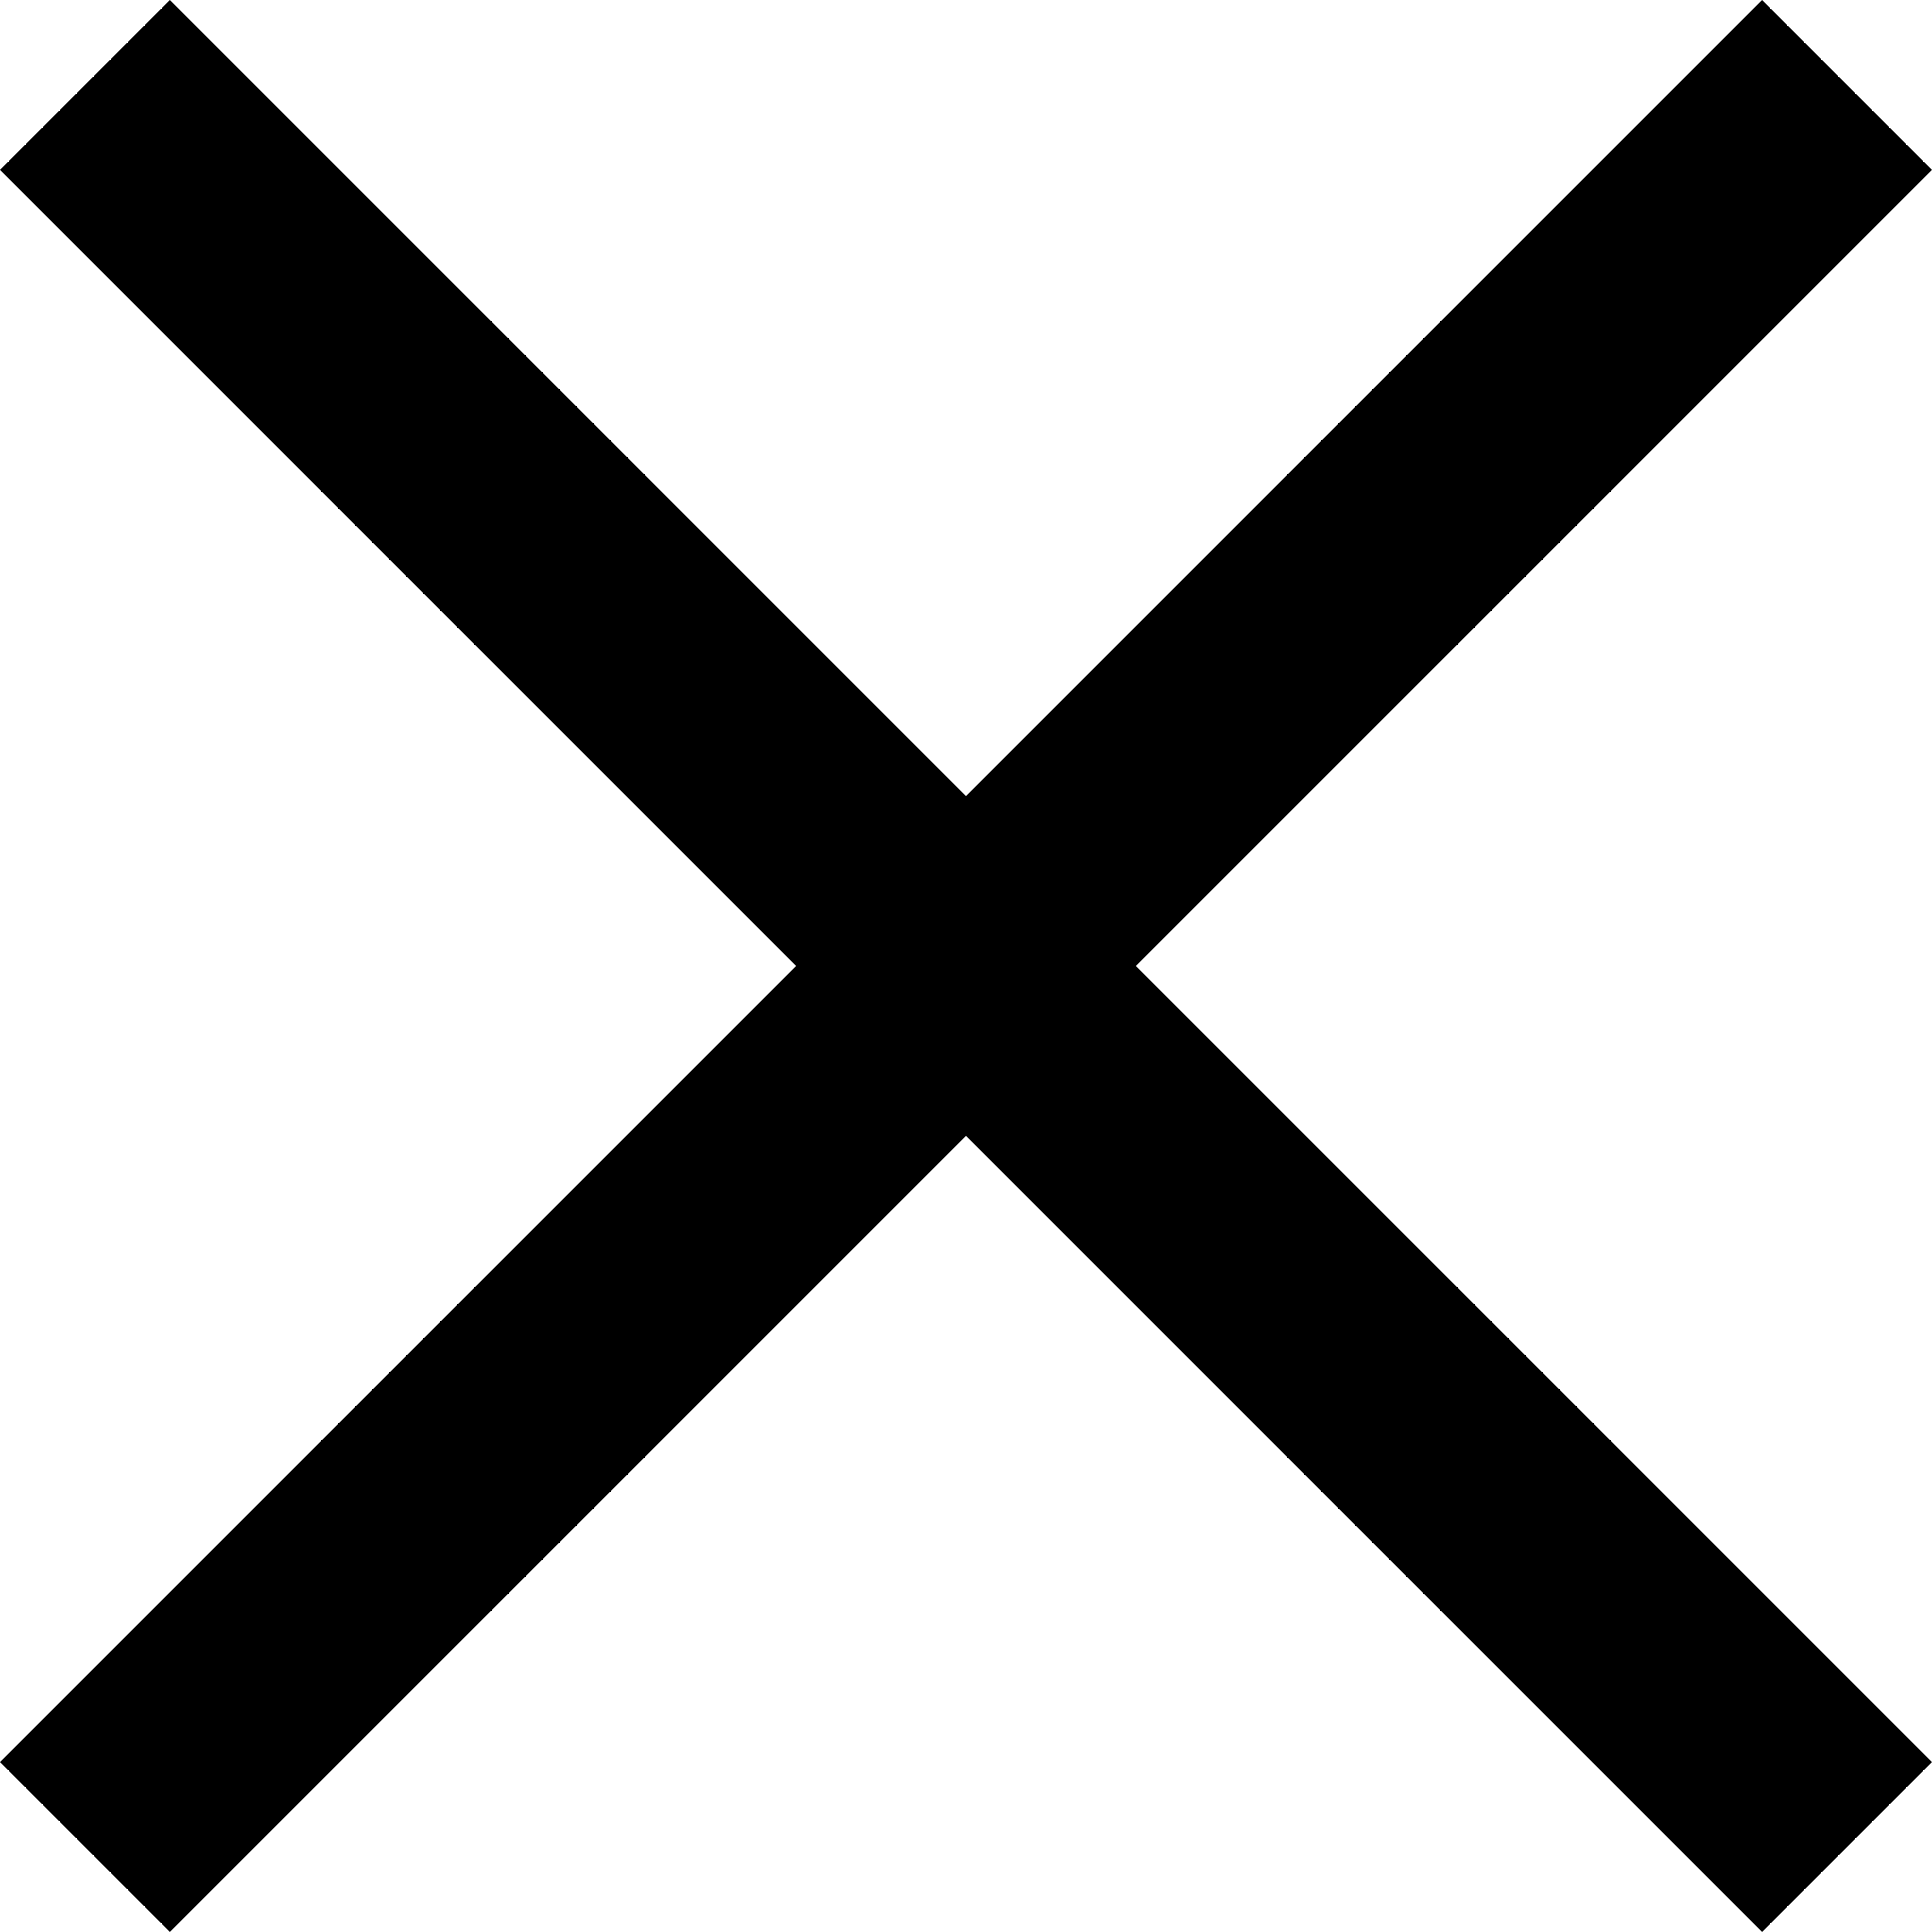
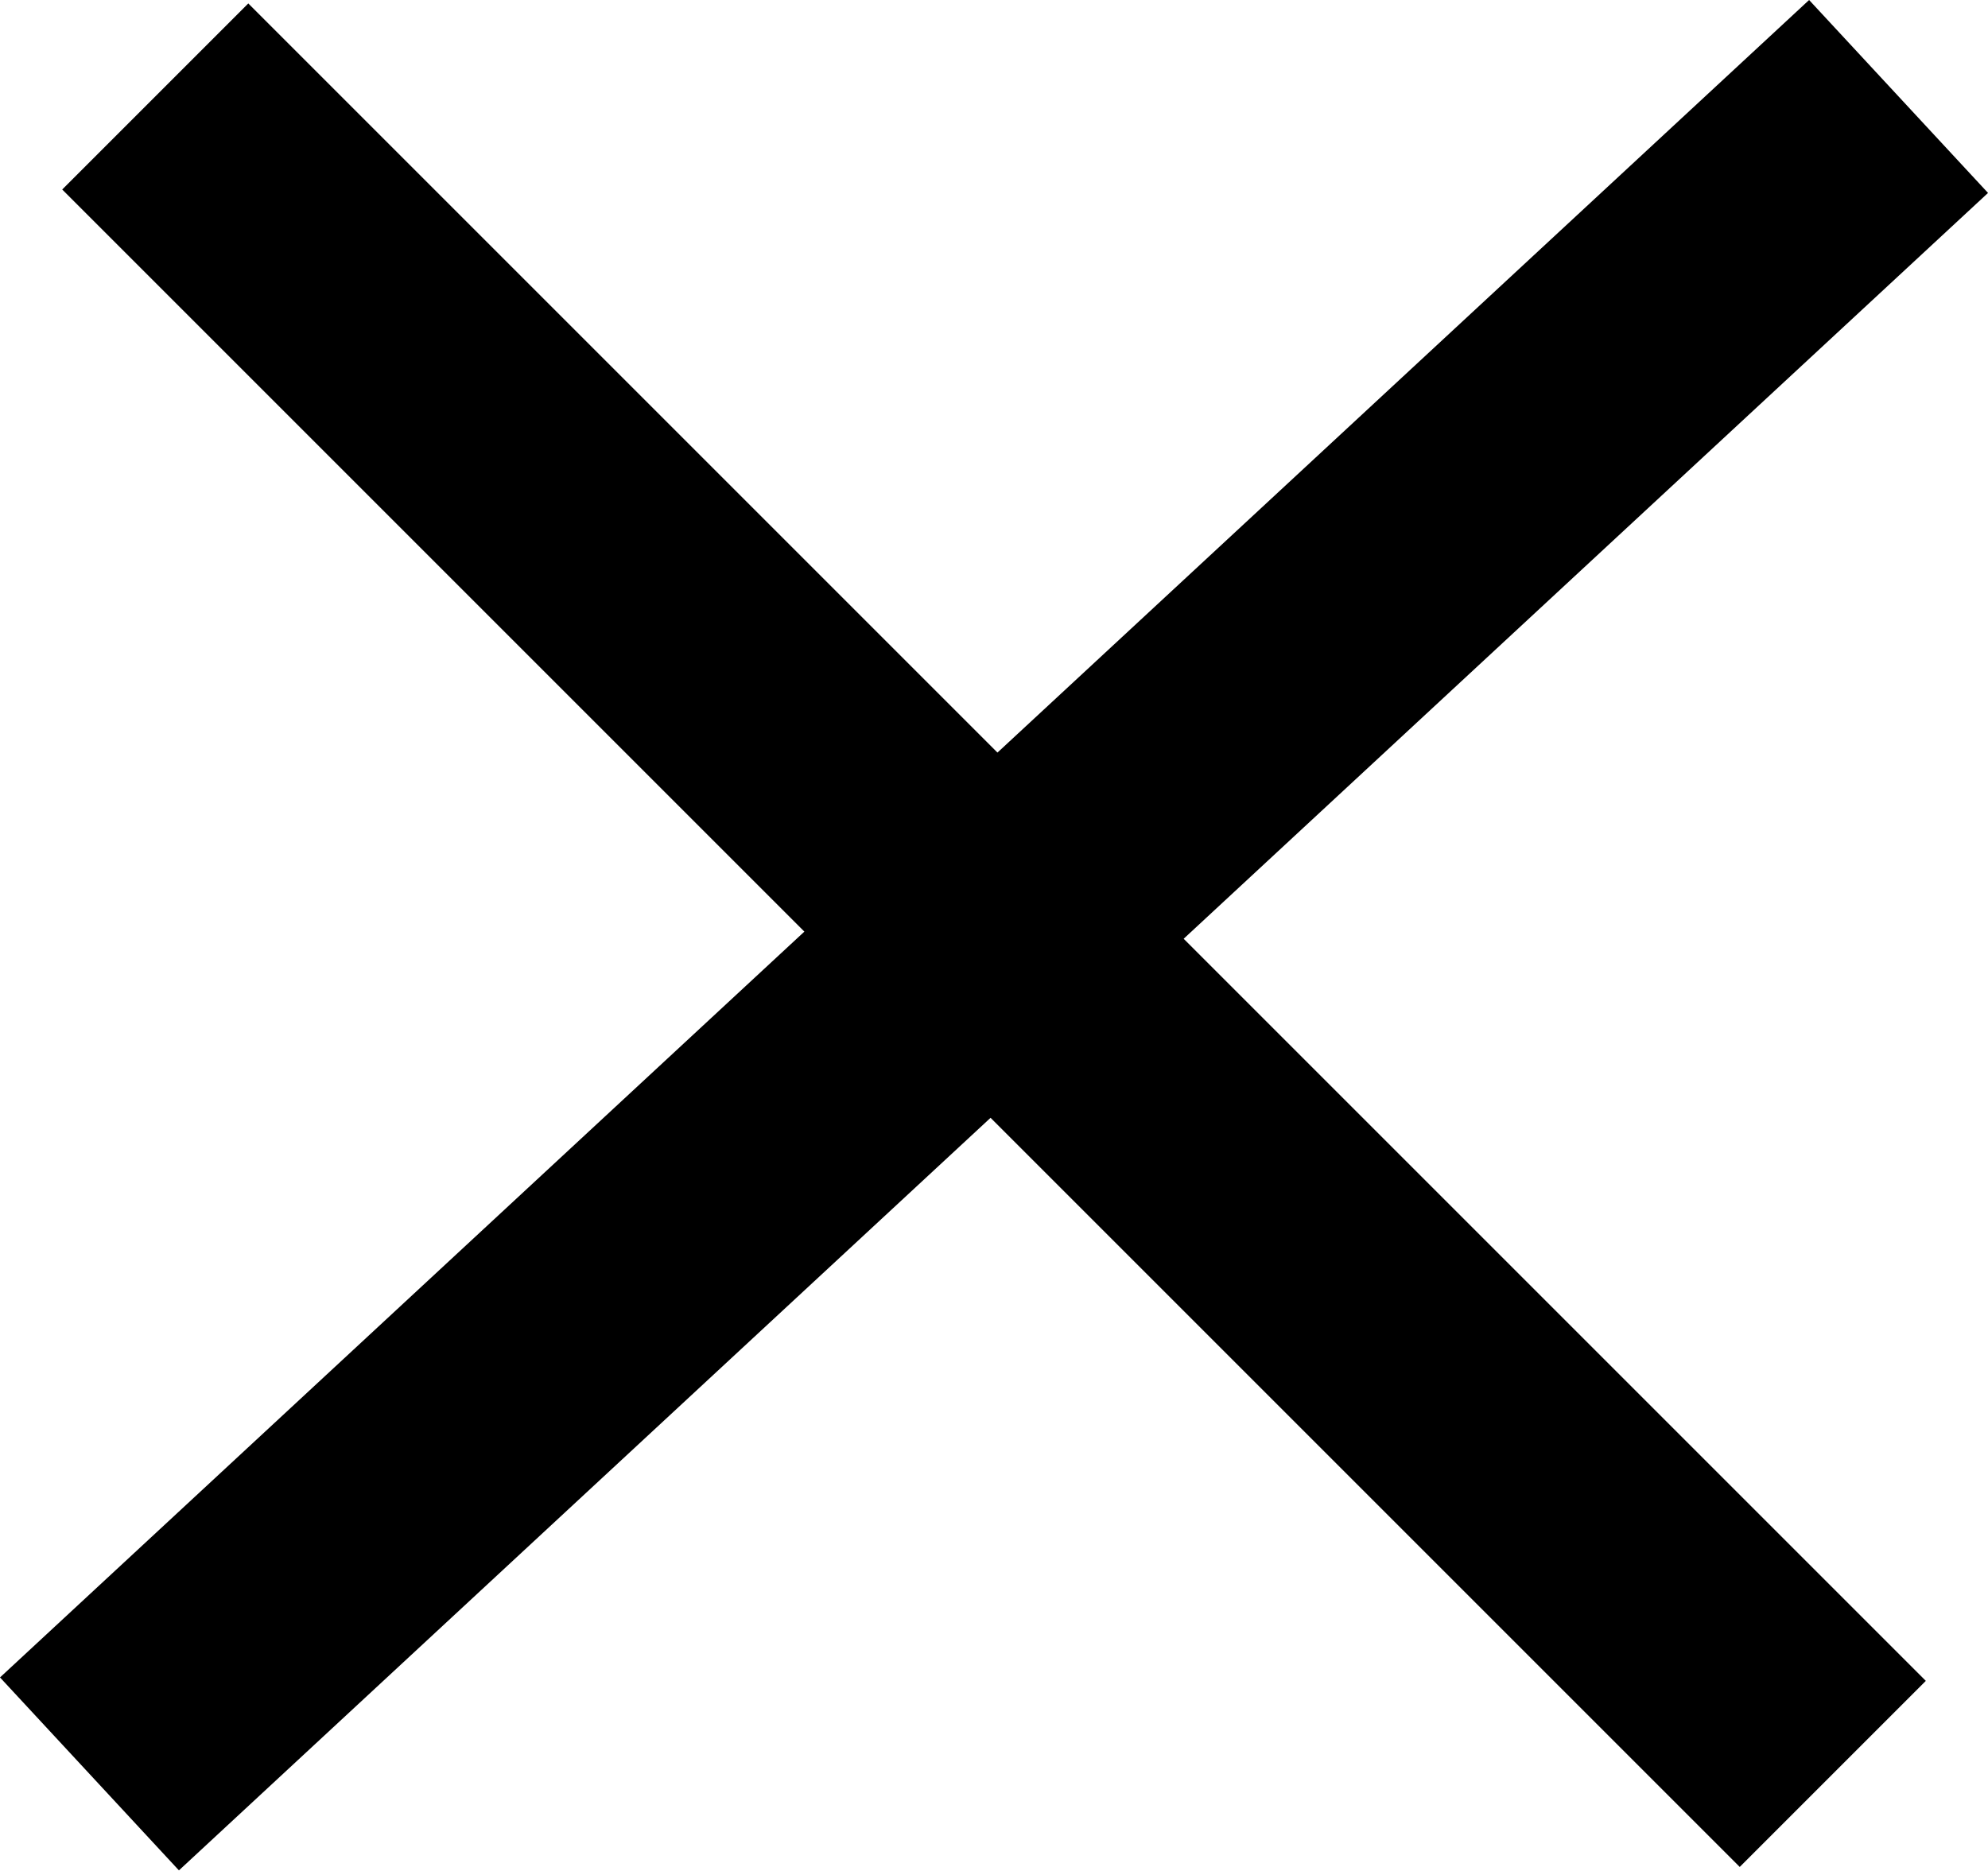
- <svg xmlns="http://www.w3.org/2000/svg" viewBox="0 0 48.242 48.243">
+ <svg xmlns="http://www.w3.org/2000/svg" viewBox="0 0 60.439 56.866">
  <defs>
    <style>
      .cls-1 {
        fill: none;
        stroke: #000;
-         stroke-width: 6px;
+         stroke-width: 8px;
      }
    </style>
  </defs>
-   <g id="exit" transform="translate(-1763.379 -39.379)">
-     <line id="Line_1" data-name="Line 1" class="cls-1" x1="44" y2="44" transform="translate(1765.5 41.5)" />
-     <line id="Line_2" data-name="Line 2" class="cls-1" x2="44" y2="44" transform="translate(1765.5 41.5)" />
+   <g id="exit" transform="translate(-1785.78 -29.567)">
+     <line id="Line_4" data-name="Line 4" class="cls-1" x1="55" y2="51" transform="translate(1788.5 32.5)" />
+     <line id="Line_5" data-name="Line 5" class="cls-1" x2="51" y2="51" transform="translate(1790.5 32.5)" />
  </g>
</svg>
